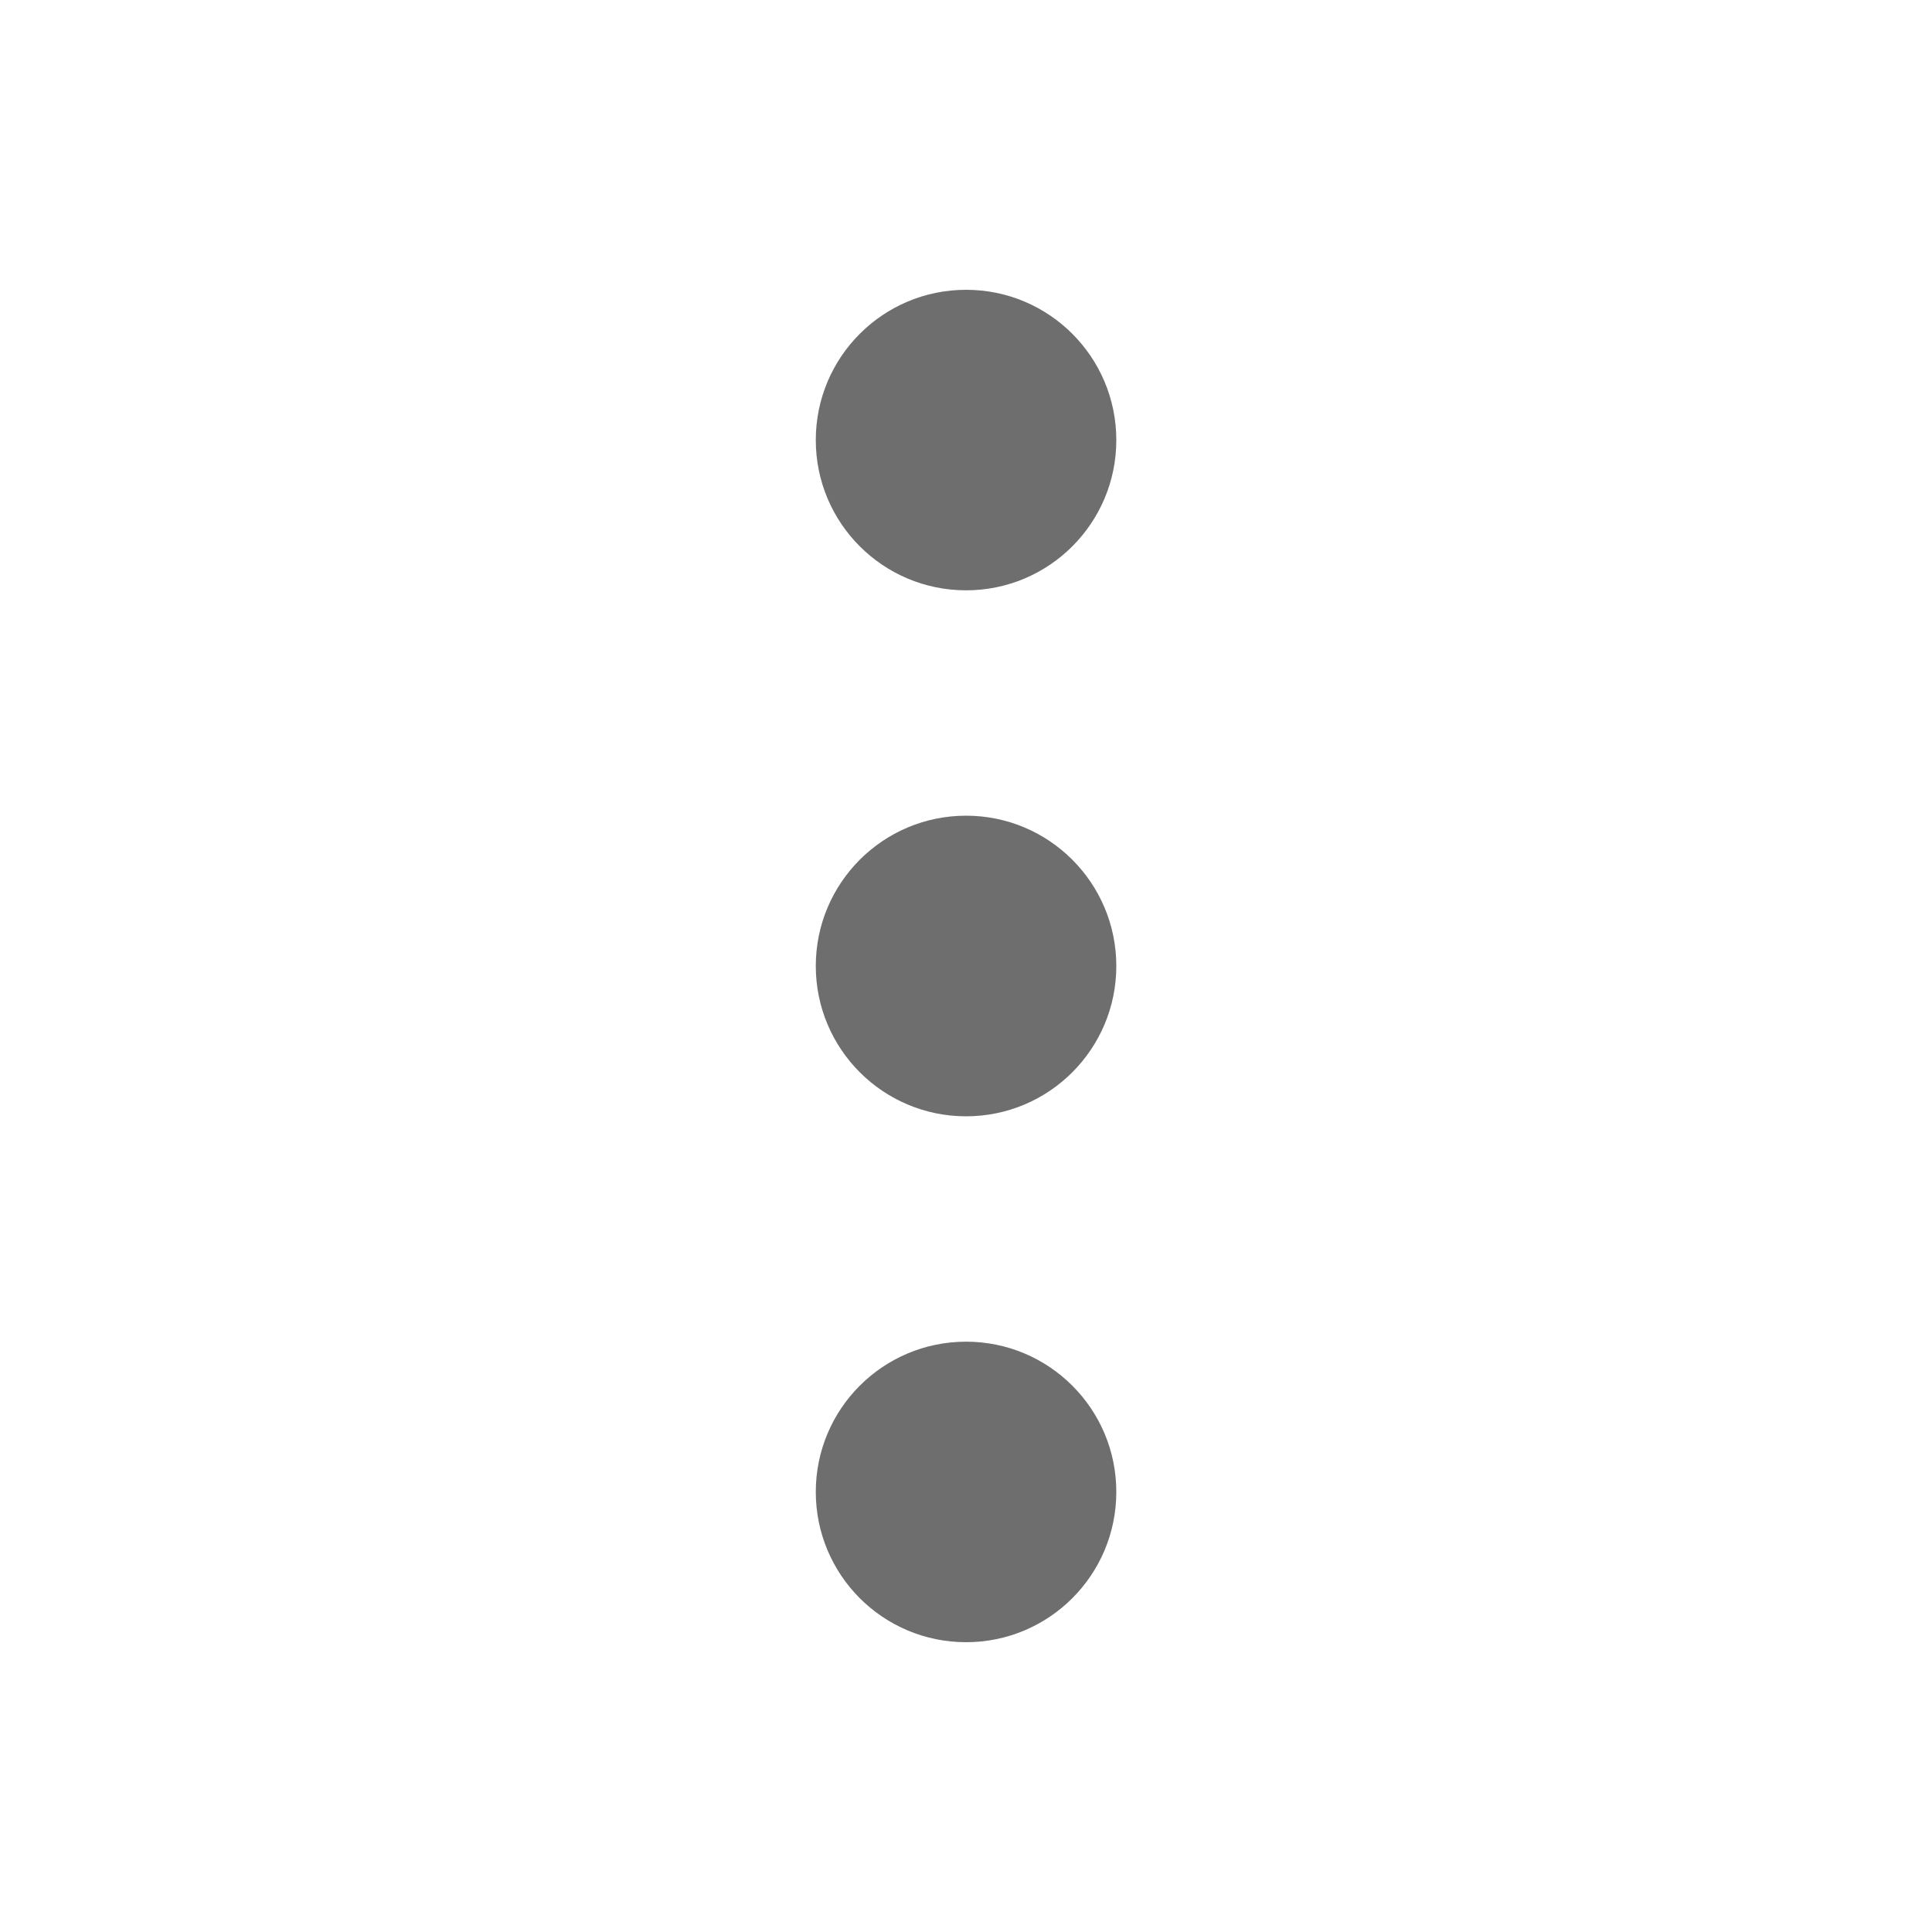
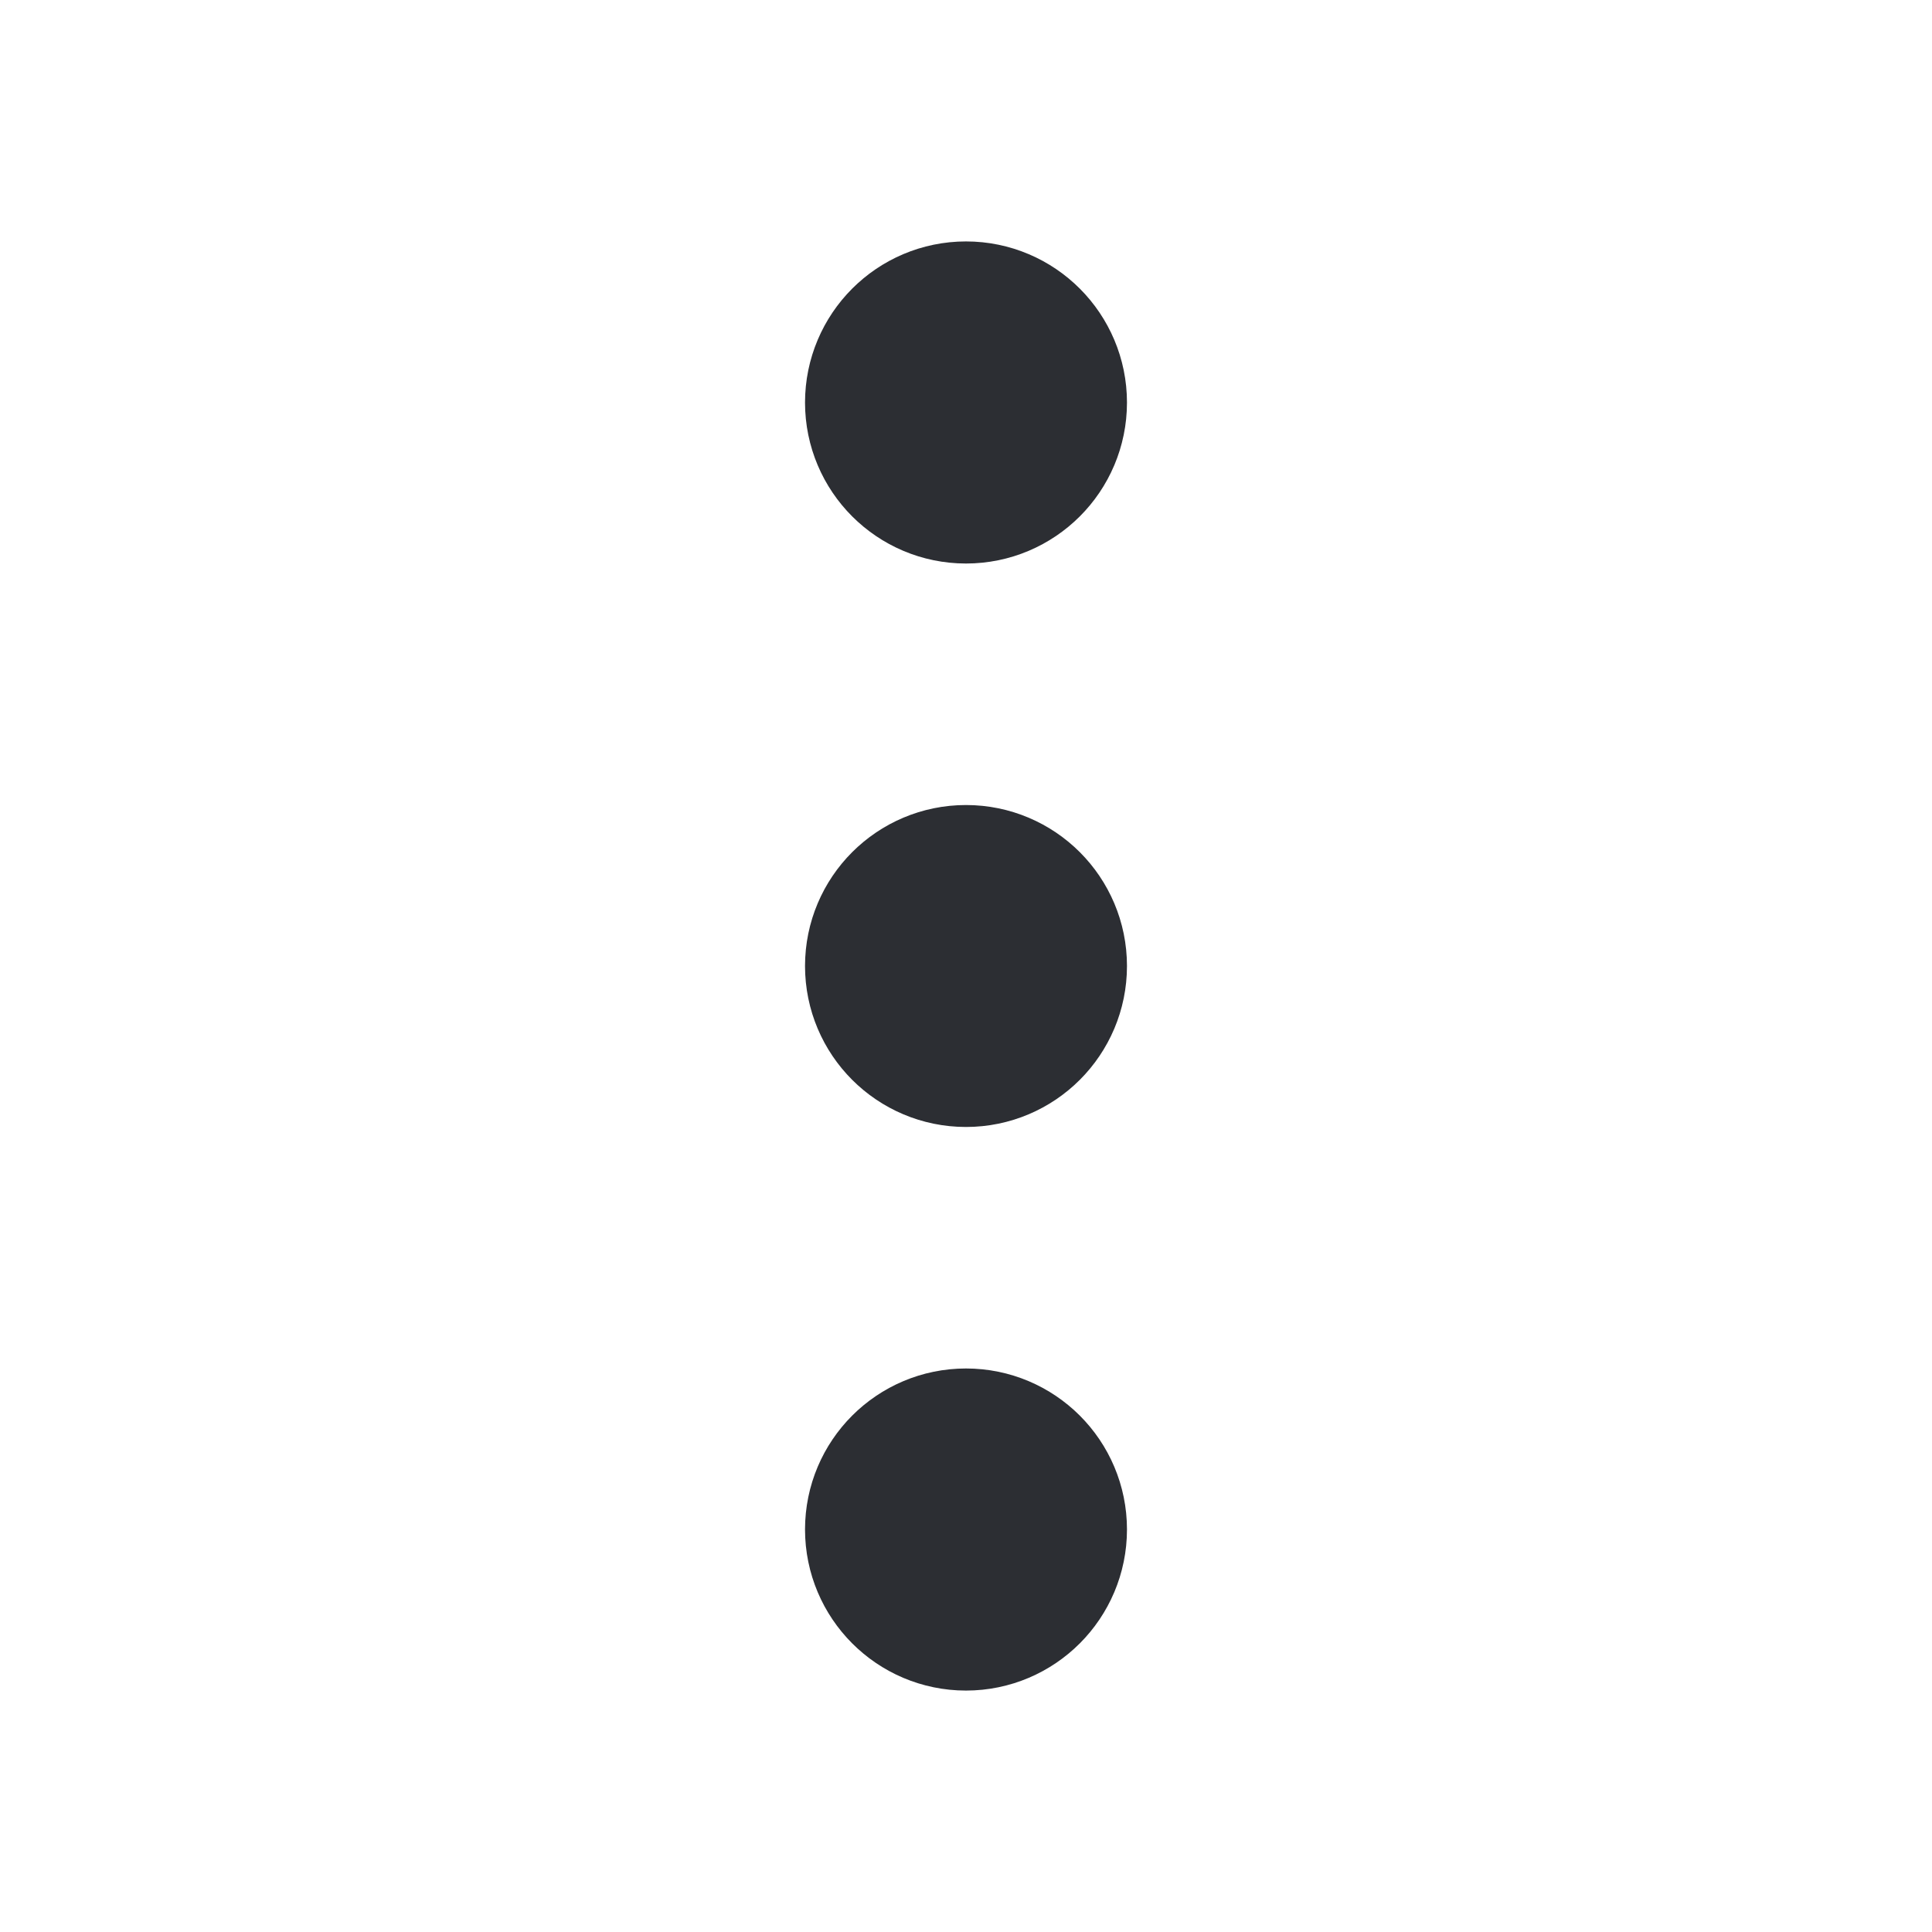
- <svg xmlns="http://www.w3.org/2000/svg" width="20px" height="20px" viewBox="0 0 20 20" version="1.1">
-   <g id="menuIcon2" stroke="none" stroke-width="1" fill="none" fill-rule="evenodd">
-     <g id="more-vertical---filled(24x24)@1x" transform="translate(8, 3)" fill="#6E6E6E">
-       <g id="Group-2" transform="translate(0.445, 0)">
-         <path d="M0,7 C0,7.859 0.696,8.556 1.556,8.556 C2.415,8.556 3.111,7.859 3.111,7 C3.111,6.141 2.415,5.444 1.556,5.444 C0.696,5.444 0,6.141 0,7 Z" id="Path" />
-         <path d="M0,12.444 C0,13.304 0.696,14 1.556,14 C2.415,14 3.111,13.304 3.111,12.444 C3.111,11.585 2.415,10.889 1.556,10.889 C0.696,10.889 0,11.585 0,12.444 Z" id="Path" />
-         <path d="M0,1.556 C0,2.415 0.696,3.111 1.556,3.111 C2.415,3.111 3.111,2.415 3.111,1.556 C3.111,0.696 2.415,0 1.556,0 C0.696,0 0,0.696 0,1.556 Z" id="Path" />
-       </g>
-     </g>
-   </g>
+ <svg xmlns="http://www.w3.org/2000/svg" width="14" height="14" viewBox="0 0 14 14" fill="none">
+   <path d="M6.417 7C6.417 7.322 6.678 7.583 7 7.583C7.322 7.583 7.583 7.322 7.583 7C7.583 6.678 7.322 6.417 7 6.417C6.678 6.417 6.417 6.678 6.417 7V7" stroke="#2C2E33" stroke-width="1.167" stroke-linecap="round" stroke-linejoin="round" />
+   <path d="M6.417 2.917C6.417 3.239 6.678 3.5 7 3.5C7.322 3.5 7.583 3.239 7.583 2.917C7.583 2.595 7.322 2.333 7 2.333C6.678 2.333 6.417 2.595 6.417 2.917V2.917" stroke="#2C2E33" stroke-width="1.167" stroke-linecap="round" stroke-linejoin="round" />
+   <path d="M6.417 11.083C6.417 11.405 6.678 11.667 7 11.667C7.322 11.667 7.583 11.405 7.583 11.083C7.583 10.761 7.322 10.5 7 10.5C6.678 10.5 6.417 10.761 6.417 11.083V11.083" stroke="#2C2E33" stroke-width="1.167" stroke-linecap="round" stroke-linejoin="round" />
</svg>
